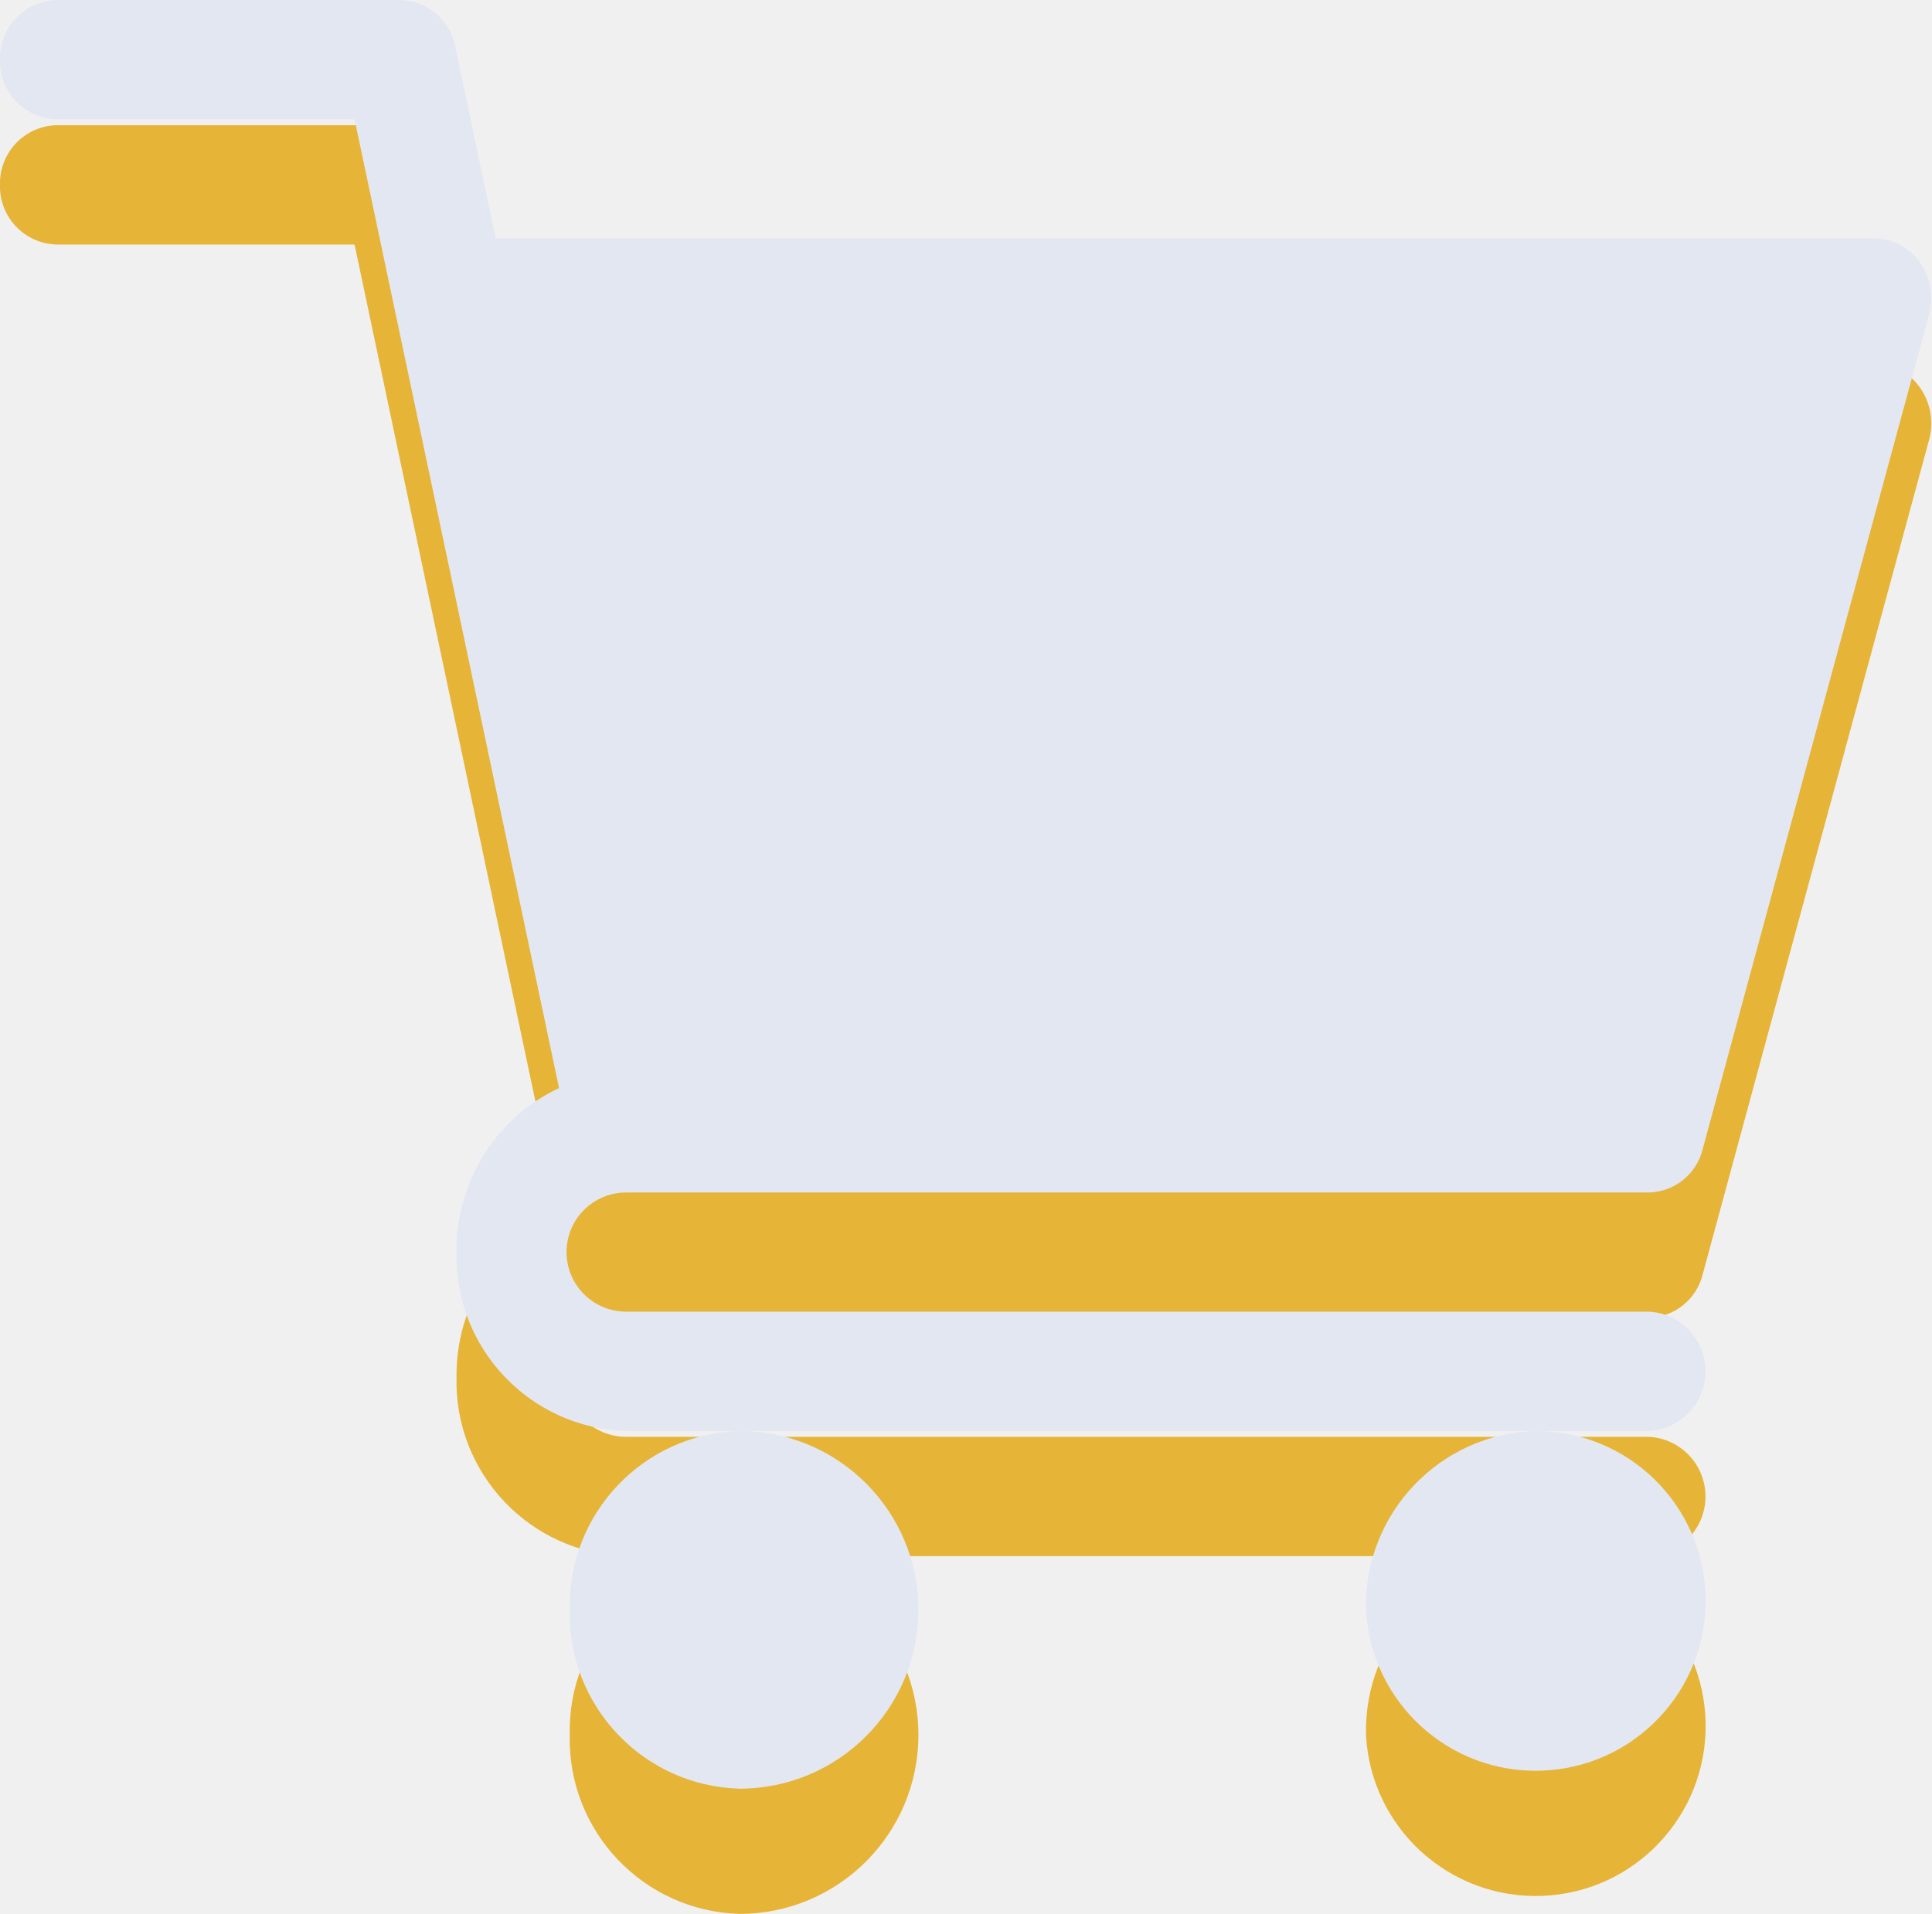
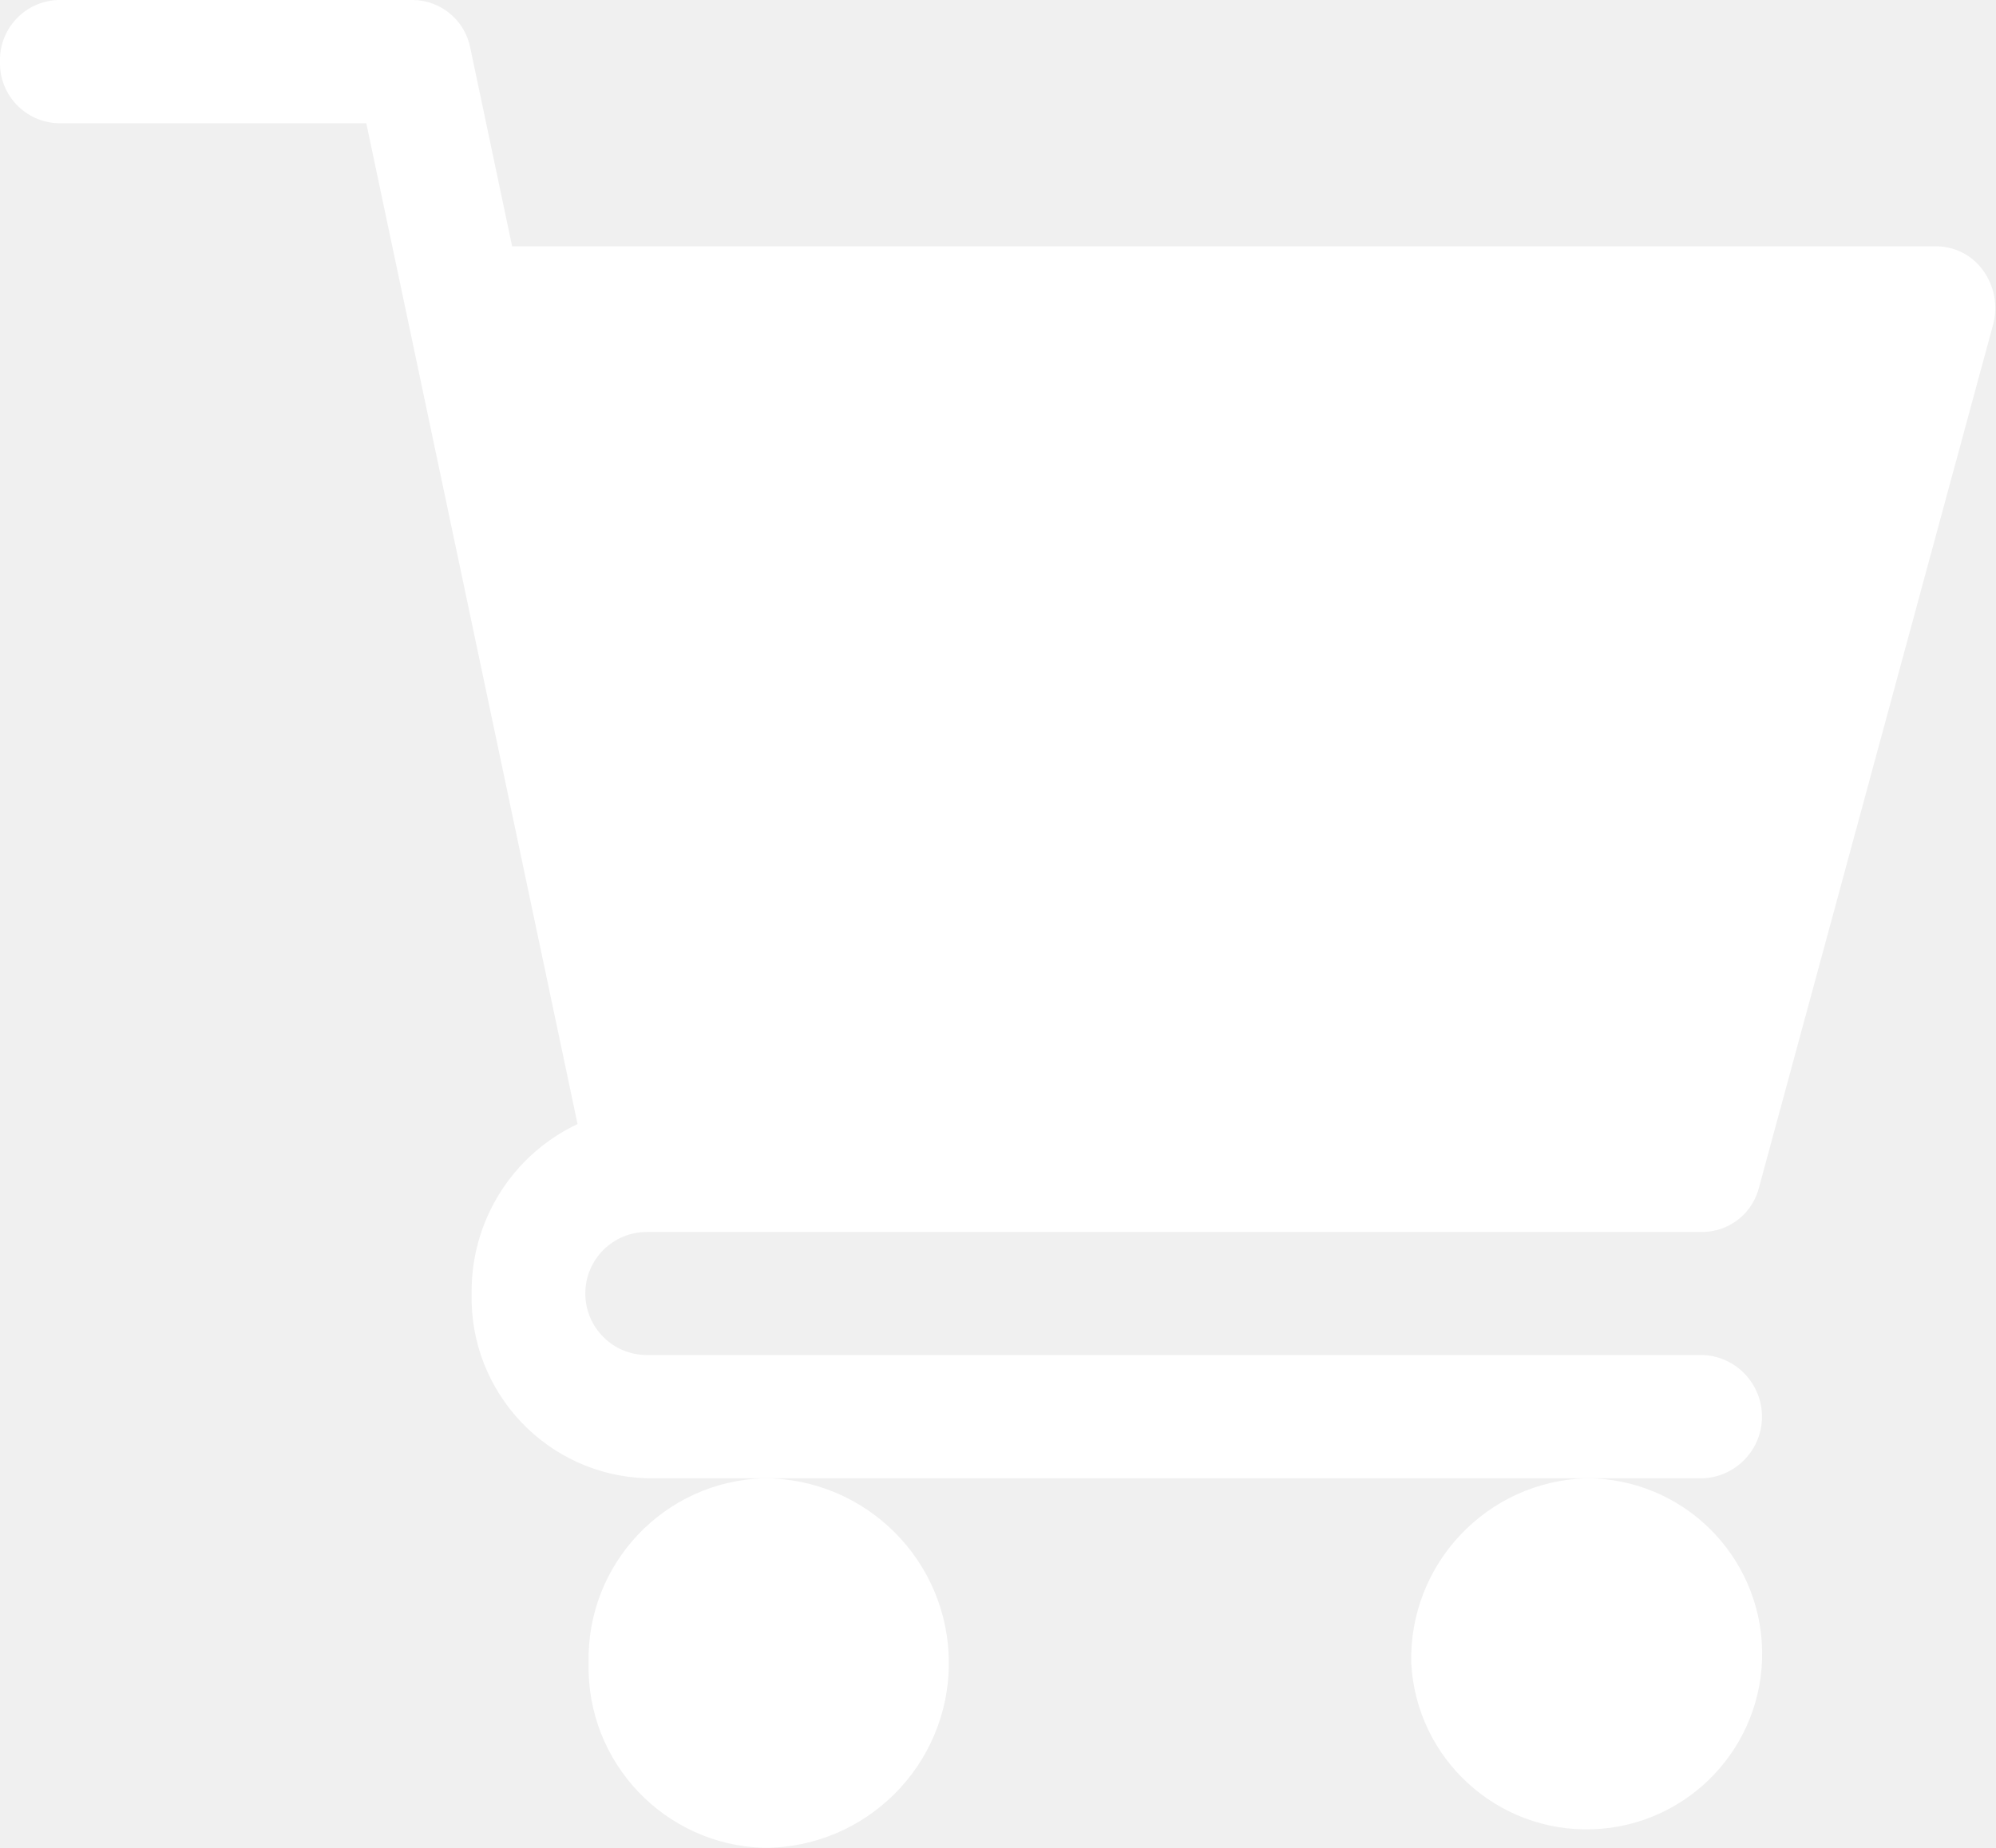
- <svg xmlns="http://www.w3.org/2000/svg" viewBox="0 0 108 107">
+ <svg xmlns="http://www.w3.org/2000/svg" viewBox="0 0 108 100">
  <defs>
-     <style>.cls-1{fill:#e6b437;}.cls-2{fill:#e3e7f1;}</style>
+     <style>.cls-1{fill:#fff;}</style>
  </defs>
  <g id="Слой_2" data-name="Слой 2">
    <g id="Menu">
-       <path class="cls-1" d="M35,73.67H92.18a3.18,3.18,0,0,0,3-2.42l12.66-46.67a3.47,3.47,0,0,0-.52-2.92,3.13,3.13,0,0,0-2.52-1.33H27.71L25.45,9.61A3.2,3.2,0,0,0,22.36,7H3.16A3.25,3.25,0,0,0,0,10.33a3.25,3.25,0,0,0,3.16,3.34H19.82L31.25,67.83A10,10,0,0,0,25.52,77,9.77,9.77,0,0,0,35,87H92.18a3.34,3.34,0,0,0,0-6.67H35a3.33,3.33,0,0,1,0-6.66Z" />
-       <path class="cls-1" d="M31.85,97a9.77,9.77,0,0,0,9.49,10,10,10,0,0,0,0-20A9.77,9.77,0,0,0,31.85,97Z" />
-       <path class="cls-1" d="M76.36,97a9.5,9.5,0,1,0,9.49-10A9.77,9.77,0,0,0,76.36,97Z" />
-       <path class="cls-2" d="M35,66.67H92.18a3.18,3.18,0,0,0,3-2.42l12.66-46.67a3.47,3.47,0,0,0-.52-2.92,3.13,3.13,0,0,0-2.52-1.33H27.71L25.45,2.61A3.2,3.2,0,0,0,22.36,0H3.16A3.25,3.25,0,0,0,0,3.33,3.25,3.25,0,0,0,3.16,6.67H19.82L31.25,60.83A10,10,0,0,0,25.52,70,9.77,9.77,0,0,0,35,80H92.18a3.34,3.34,0,0,0,0-6.67H35a3.33,3.33,0,0,1,0-6.66Z" />
-       <path class="cls-2" d="M31.85,90a9.77,9.77,0,0,0,9.49,10,10,10,0,0,0,0-20A9.77,9.77,0,0,0,31.85,90Z" />
-       <path class="cls-2" d="M76.36,90a9.5,9.5,0,1,0,9.49-10A9.77,9.77,0,0,0,76.36,90Z" />
+       <path class="cls-1" d="M35,66.67H92.18a3.18,3.18,0,0,0,3-2.42l12.66-46.67a3.47,3.47,0,0,0-.52-2.92,3.13,3.13,0,0,0-2.52-1.33H27.71L25.45,2.61A3.2,3.2,0,0,0,22.36,0H3.16A3.25,3.25,0,0,0,0,3.33,3.25,3.25,0,0,0,3.16,6.67H19.82L31.25,60.83A10,10,0,0,0,25.52,70,9.77,9.77,0,0,0,35,80H92.18a3.34,3.34,0,0,0,0-6.67H35a3.33,3.33,0,0,1,0-6.66Z" />
+       <path class="cls-1" d="M31.85,90a9.77,9.77,0,0,0,9.49,10,10,10,0,0,0,0-20A9.77,9.77,0,0,0,31.85,90Z" />
+       <path class="cls-1" d="M76.36,90a9.5,9.5,0,1,0,9.49-10A9.77,9.77,0,0,0,76.36,90Z" />
    </g>
  </g>
</svg>
